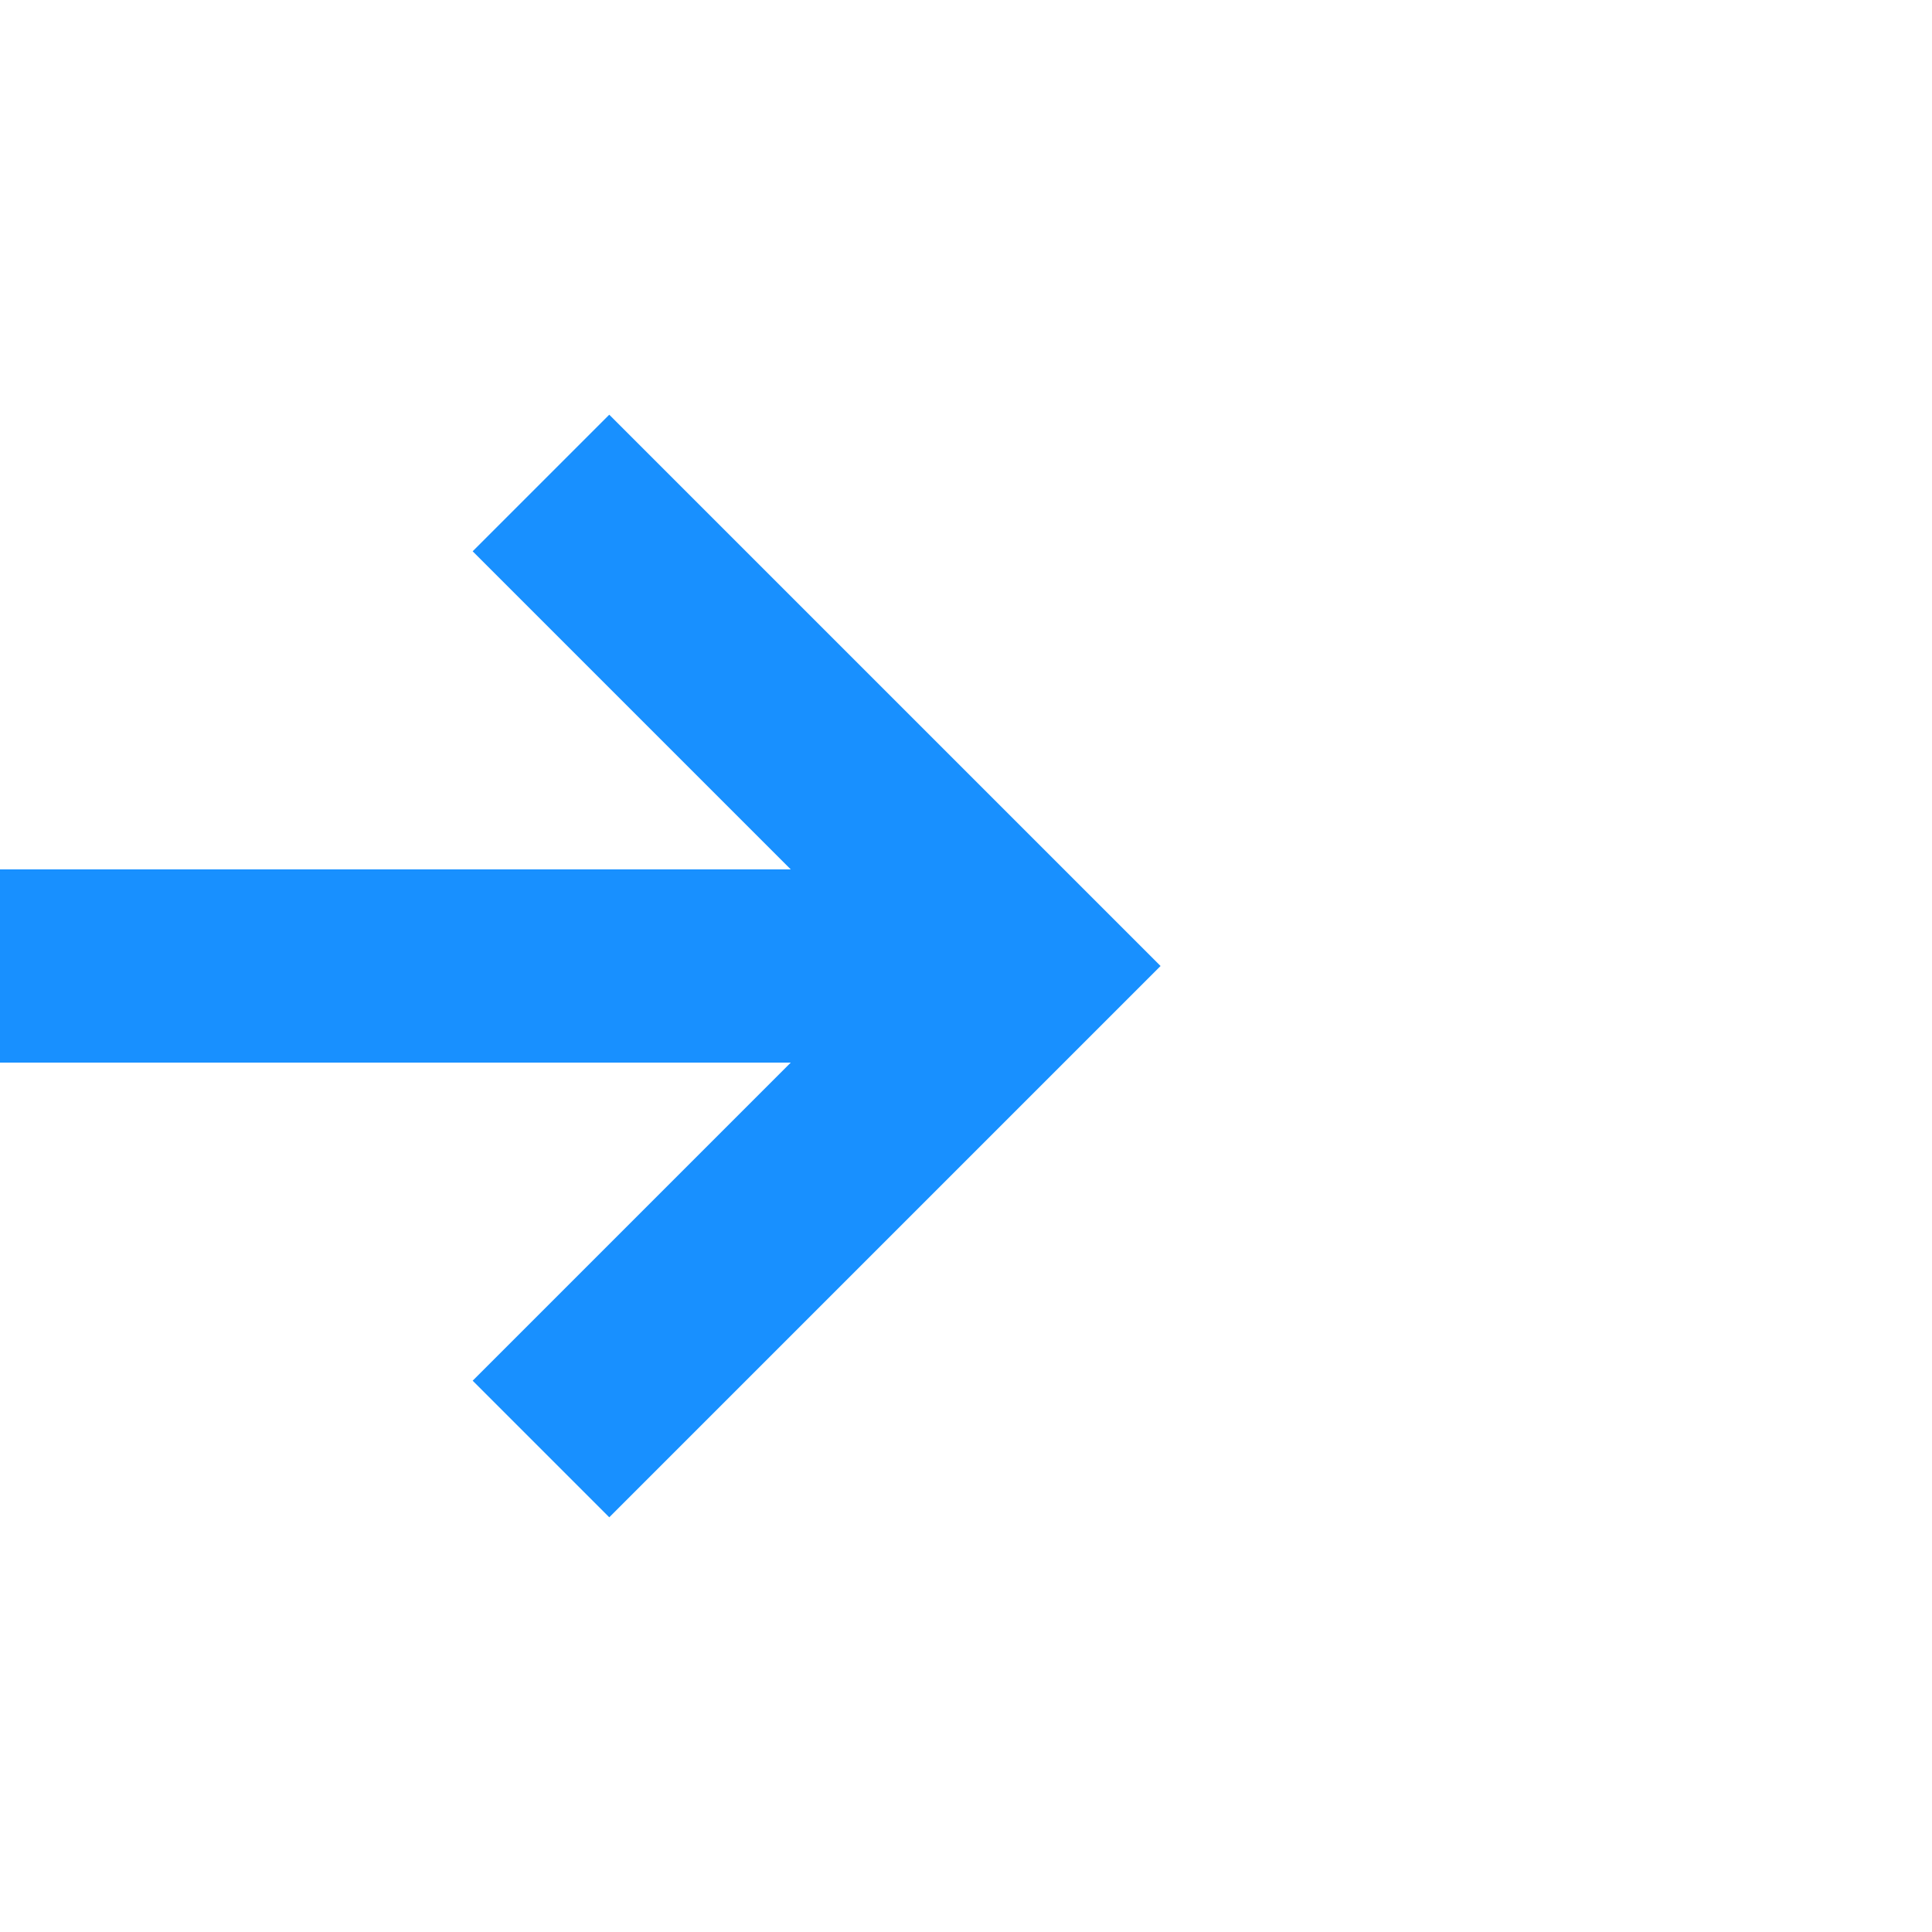
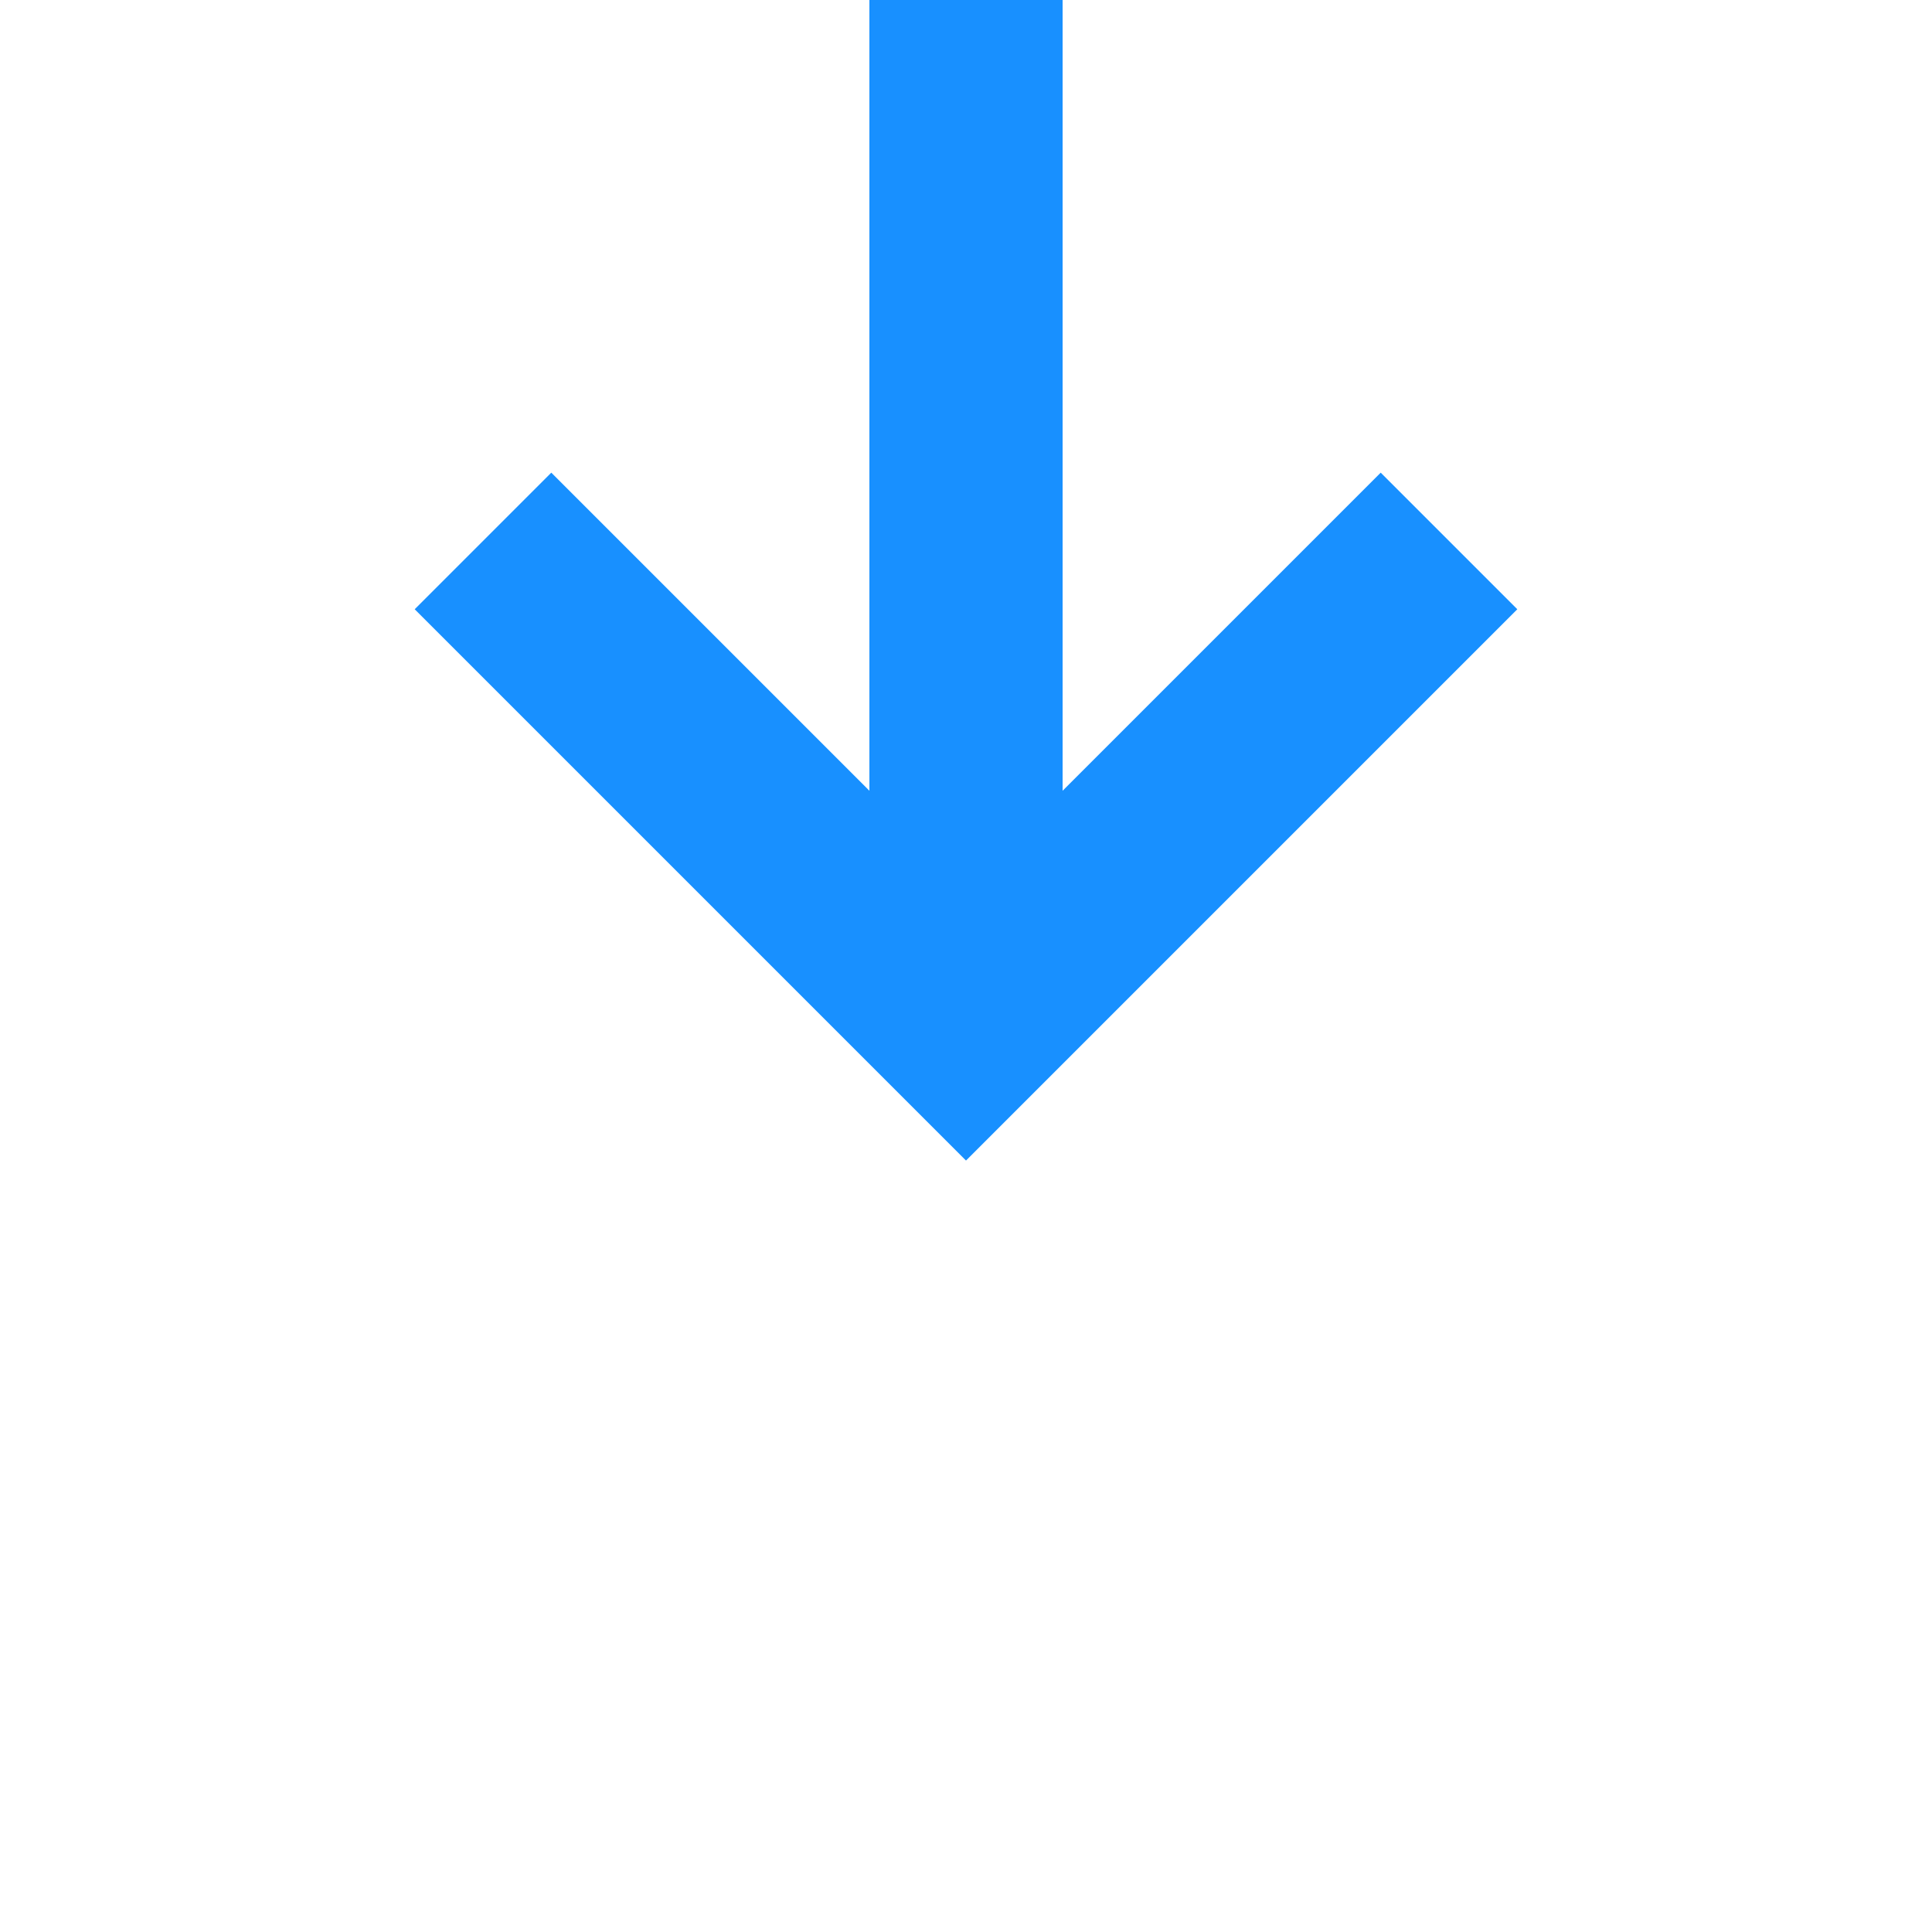
- <svg xmlns="http://www.w3.org/2000/svg" version="1.1" width="20px" height="20px" preserveAspectRatio="xMinYMid meet" viewBox="257 498  20 18">
-   <path d="M 201 507  L 267 507  " stroke-width="2" stroke="#1890ff" fill="none" />
-   <path d="M 261.893 502.707  L 266.186 507  L 261.893 511.293  L 263.307 512.707  L 268.307 507.707  L 269.014 507  L 268.307 506.293  L 263.307 501.293  L 261.893 502.707  Z " fill-rule="nonzero" fill="#1890ff" stroke="none" />
+ <svg xmlns="http://www.w3.org/2000/svg" version="1.1" width="20px" height="20px" preserveAspectRatio="xMinYMid meet" viewBox="980 336  20 18">
+   <path d="M 990 279  L 990 345  " stroke-width="2" stroke="#1890ff" fill="none" />
+   <path d="M 994.293 339.893  L 990 344.186  L 985.707 339.893  L 984.293 341.307  L 989.293 346.307  L 990 347.014  L 990.707 346.307  L 995.707 341.307  L 994.293 339.893  Z " fill-rule="nonzero" fill="#1890ff" stroke="none" />
</svg>
